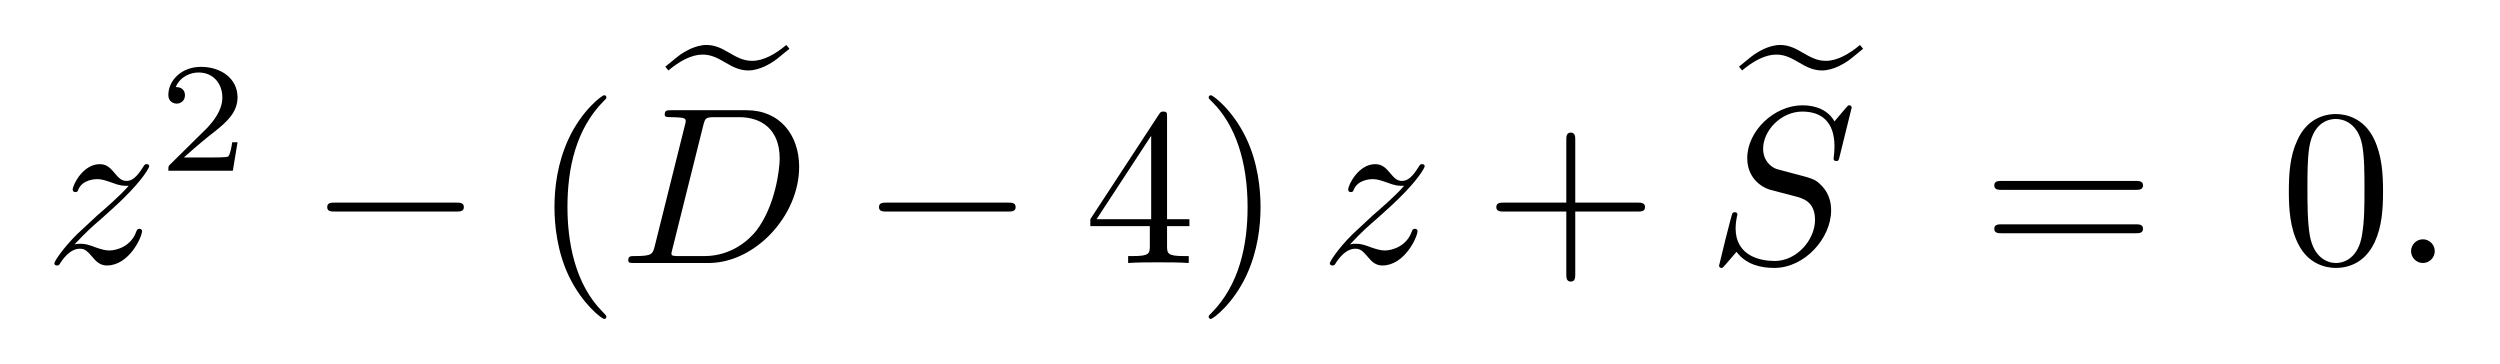
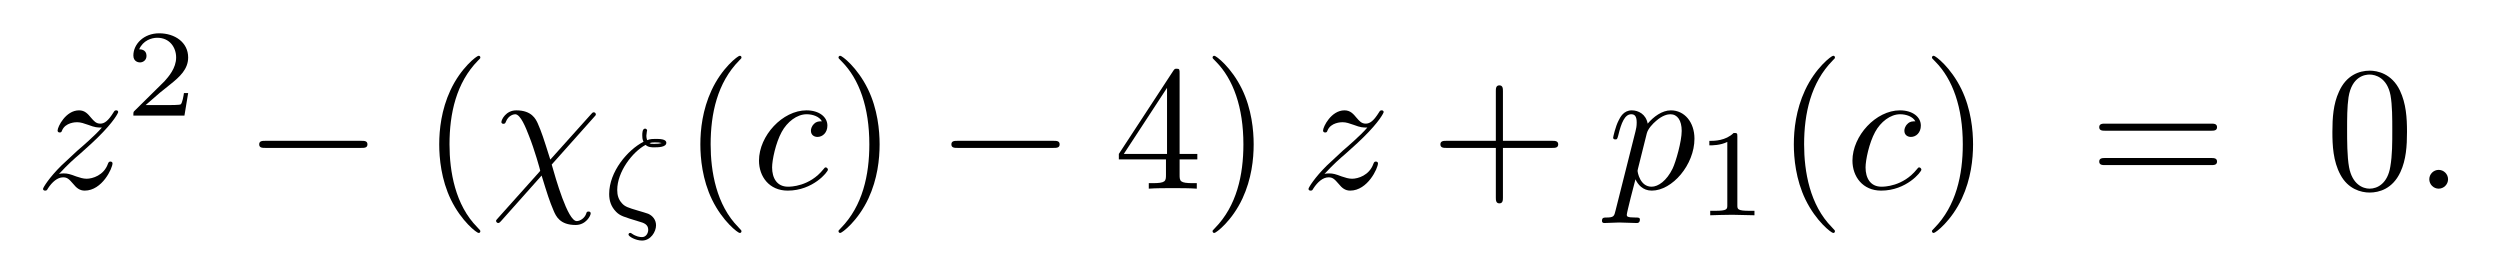
- <svg xmlns="http://www.w3.org/2000/svg" xmlns:xlink="http://www.w3.org/1999/xlink" version="1.1" width="111.292pt" height="16.189pt" viewBox="0 0 111.292 16.189">
+ <svg xmlns="http://www.w3.org/2000/svg" xmlns:xlink="http://www.w3.org/1999/xlink" version="1.1" width="140.495pt" height="15.443pt" viewBox="0 0 140.495 15.443">
  <defs>
-     <path id="g4-1" d="M5.388-7.191C4.9-6.783 4.372-6.484 3.864-6.484C3.466-6.484 3.177-6.653 2.829-6.852C2.54-7.022 2.231-7.191 1.833-7.191C1.584-7.191 1.325-7.111 1.106-7.012C.906-6.912 .707-6.803 .538-6.663L0-6.225L.139-6.056C.627-6.464 1.155-6.763 1.663-6.763C2.062-6.763 2.351-6.594 2.699-6.394C2.988-6.225 3.297-6.056 3.695-6.056C3.944-6.056 4.203-6.135 4.422-6.235C4.621-6.335 4.821-6.444 4.99-6.584L5.528-7.022L5.388-7.191Z" />
+     <path id="g4-1" d="M2.502-3.959C2.642-3.82 2.851-3.82 2.976-3.82C3.192-3.82 3.666-3.82 3.666-4.077C3.666-4.287 3.304-4.294 3.046-4.294C2.927-4.294 2.767-4.294 2.586-4.224C2.579-4.252 2.544-4.349 2.544-4.475C2.544-4.503 2.558-4.635 2.572-4.712C2.579-4.719 2.586-4.747 2.586-4.761C2.586-4.816 2.537-4.872 2.474-4.872C2.314-4.872 2.314-4.607 2.314-4.489C2.314-4.405 2.314-4.28 2.384-4.133C1.485-3.673 .453-2.446 .453-1.199C.453-.815 .558-.488 .843-.195C1.073 .035 1.255 .084 2.14 .355C2.391 .425 2.649 .509 2.649 .815C2.649 1.004 2.53 1.227 2.3 1.227C2.182 1.227 1.966 1.199 1.729 1.032C1.687 1.004 1.673 .99 1.638 .99C1.561 .99 1.54 1.052 1.54 1.087C1.54 1.192 1.945 1.422 2.3 1.422C2.788 1.422 3.088 .927 3.088 .565C3.088 .258 2.9 .028 2.649-.084C2.579-.112 2.258-.209 2.063-.265C1.526-.425 1.338-.481 1.164-.683C.976-.892 .906-1.129 .906-1.422C.906-2.453 1.77-3.569 2.502-3.959ZM3.394-4.057C3.297-4.029 3.178-4.015 2.983-4.015C2.816-4.015 2.802-4.015 2.725-4.057C2.837-4.098 2.934-4.098 3.039-4.098C3.234-4.098 3.262-4.091 3.394-4.064V-4.057Z" />
    <path id="g3-1" d="M3.297 2.39C3.297 2.361 3.297 2.341 3.127 2.171C1.882 .916 1.564-.966 1.564-2.49C1.564-4.223 1.942-5.956 3.167-7.201C3.297-7.321 3.297-7.341 3.297-7.37C3.297-7.44 3.257-7.47 3.197-7.47C3.098-7.47 2.201-6.793 1.614-5.528C1.106-4.432 .986-3.327 .986-2.49C.986-1.713 1.096-.508 1.643 .618C2.241 1.843 3.098 2.49 3.197 2.49C3.257 2.49 3.297 2.46 3.297 2.39Z" />
    <path id="g3-2" d="M2.878-2.49C2.878-3.267 2.769-4.472 2.221-5.598C1.623-6.823 .767-7.47 .667-7.47C.608-7.47 .568-7.43 .568-7.37C.568-7.341 .568-7.321 .757-7.141C1.733-6.155 2.301-4.572 2.301-2.49C2.301-.787 1.932 .966 .697 2.221C.568 2.341 .568 2.361 .568 2.39C.568 2.45 .608 2.49 .667 2.49C.767 2.49 1.663 1.813 2.251 .548C2.759-.548 2.878-1.653 2.878-2.49Z" />
    <path id="g3-3" d="M4.074-2.291H6.852C6.992-2.291 7.181-2.291 7.181-2.49S6.992-2.689 6.852-2.689H4.074V-5.478C4.074-5.617 4.074-5.807 3.874-5.807S3.675-5.617 3.675-5.478V-2.689H.886C.747-2.689 .558-2.689 .558-2.49S.747-2.291 .886-2.291H3.675V.498C3.675 .637 3.675 .827 3.874 .827S4.074 .637 4.074 .498V-2.291Z" />
    <path id="g3-4" d="M4.582-3.187C4.582-3.984 4.532-4.781 4.183-5.518C3.725-6.474 2.908-6.633 2.49-6.633C1.892-6.633 1.165-6.374 .757-5.448C.438-4.761 .388-3.984 .388-3.187C.388-2.44 .428-1.544 .837-.787C1.265 .02 1.992 .219 2.48 .219C3.018 .219 3.775 .01 4.213-.936C4.532-1.623 4.582-2.4 4.582-3.187ZM2.48 0C2.092 0 1.504-.249 1.325-1.205C1.215-1.803 1.215-2.719 1.215-3.307C1.215-3.944 1.215-4.602 1.295-5.139C1.484-6.325 2.231-6.414 2.48-6.414C2.809-6.414 3.466-6.235 3.655-5.249C3.755-4.691 3.755-3.934 3.755-3.307C3.755-2.56 3.755-1.882 3.645-1.245C3.496-.299 2.928 0 2.48 0Z" />
    <path id="g3-5" d="M2.928-1.643V-.777C2.928-.418 2.908-.309 2.171-.309H1.962V0C2.37-.03 2.888-.03 3.307-.03S4.253-.03 4.661 0V-.309H4.452C3.715-.309 3.695-.418 3.695-.777V-1.643H4.691V-1.952H3.695V-6.484C3.695-6.683 3.695-6.743 3.536-6.743C3.446-6.743 3.416-6.743 3.337-6.623L.279-1.952V-1.643H2.928ZM2.988-1.952H.558L2.988-5.667V-1.952Z" />
    <path id="g3-6" d="M6.843-3.257C6.992-3.257 7.181-3.257 7.181-3.456S6.992-3.655 6.852-3.655H.886C.747-3.655 .558-3.655 .558-3.456S.747-3.257 .896-3.257H6.843ZM6.852-1.325C6.992-1.325 7.181-1.325 7.181-1.524S6.992-1.723 6.843-1.723H.896C.747-1.723 .558-1.723 .558-1.524S.747-1.325 .886-1.325H6.852Z" />
    <path id="g2-1" d="M6.564-2.291C6.733-2.291 6.912-2.291 6.912-2.49S6.733-2.689 6.564-2.689H1.175C1.006-2.689 .827-2.689 .827-2.49S1.006-2.291 1.175-2.291H6.564Z" />
-     <path id="g1-1" d="M3.52-1.269H3.283C3.262-1.115 3.192-.704 3.102-.634C3.046-.592 2.509-.592 2.412-.592H1.129C1.861-1.241 2.105-1.436 2.523-1.763C3.039-2.175 3.52-2.607 3.52-3.269C3.52-4.112 2.781-4.628 1.889-4.628C1.025-4.628 .439-4.022 .439-3.38C.439-3.025 .739-2.99 .809-2.99C.976-2.99 1.178-3.109 1.178-3.36C1.178-3.485 1.129-3.729 .767-3.729C.983-4.224 1.457-4.377 1.784-4.377C2.481-4.377 2.844-3.833 2.844-3.269C2.844-2.663 2.412-2.182 2.189-1.931L.509-.272C.439-.209 .439-.195 .439 0H3.311L3.52-1.269Z" />
-     <path id="g0-1" d="M1.912-.528C1.912-.817 1.673-1.056 1.384-1.056S.857-.817 .857-.528S1.096 0 1.384 0S1.912-.239 1.912-.528Z" />
-     <path id="g0-2" d="M1.584-.777C1.484-.388 1.464-.309 .677-.309C.508-.309 .398-.309 .398-.12C.398 0 .488 0 .677 0H3.974C6.046 0 8.008-2.102 8.008-4.283C8.008-5.687 7.161-6.803 5.667-6.803H2.321C2.131-6.803 2.022-6.803 2.022-6.613C2.022-6.494 2.112-6.494 2.311-6.494C2.44-6.494 2.619-6.484 2.739-6.474C2.898-6.454 2.958-6.424 2.958-6.315C2.958-6.275 2.948-6.245 2.918-6.125L1.584-.777ZM3.735-6.115C3.825-6.464 3.845-6.494 4.273-6.494H5.339C6.315-6.494 7.141-5.966 7.141-4.651C7.141-4.163 6.942-2.53 6.096-1.434C5.807-1.066 5.02-.309 3.795-.309H2.669C2.53-.309 2.51-.309 2.45-.319C2.351-.329 2.321-.339 2.321-.418C2.321-.448 2.321-.468 2.37-.647L3.735-6.115Z" />
-     <path id="g0-3" d="M6.424-6.922C6.424-6.952 6.404-7.022 6.315-7.022C6.265-7.022 6.255-7.012 6.135-6.872L5.657-6.305C5.398-6.773 4.88-7.022 4.233-7.022C2.968-7.022 1.773-5.876 1.773-4.671C1.773-3.864 2.301-3.406 2.809-3.257L3.874-2.978C4.243-2.888 4.791-2.739 4.791-1.922C4.791-1.026 3.974-.09 2.998-.09C2.361-.09 1.255-.309 1.255-1.544C1.255-1.783 1.305-2.022 1.315-2.082C1.325-2.121 1.335-2.131 1.335-2.151C1.335-2.251 1.265-2.261 1.215-2.261S1.145-2.251 1.116-2.221C1.076-2.181 .518 .09 .518 .12C.518 .179 .568 .219 .627 .219C.677 .219 .687 .209 .807 .07L1.295-.498C1.723 .08 2.4 .219 2.978 .219C4.333 .219 5.508-1.106 5.508-2.341C5.508-3.028 5.169-3.366 5.02-3.506C4.791-3.735 4.641-3.775 3.755-4.004C3.536-4.064 3.177-4.163 3.088-4.183C2.819-4.273 2.48-4.562 2.48-5.09C2.48-5.896 3.277-6.743 4.223-6.743C5.05-6.743 5.657-6.315 5.657-5.199C5.657-4.88 5.617-4.701 5.617-4.641C5.617-4.631 5.617-4.542 5.737-4.542C5.837-4.542 5.847-4.572 5.886-4.741L6.424-6.922Z" />
-     <path id="g0-4" d="M1.325-.827C1.863-1.404 2.151-1.653 2.51-1.962C2.51-1.972 3.127-2.5 3.486-2.859C4.432-3.785 4.651-4.263 4.651-4.303C4.651-4.402 4.562-4.402 4.542-4.402C4.472-4.402 4.442-4.382 4.392-4.293C4.094-3.815 3.884-3.655 3.645-3.655S3.287-3.805 3.137-3.974C2.948-4.203 2.779-4.402 2.45-4.402C1.703-4.402 1.245-3.476 1.245-3.267C1.245-3.217 1.275-3.157 1.365-3.157S1.474-3.207 1.494-3.267C1.683-3.725 2.261-3.735 2.341-3.735C2.55-3.735 2.739-3.665 2.968-3.586C3.366-3.436 3.476-3.436 3.735-3.436C3.376-3.008 2.54-2.291 2.351-2.131L1.454-1.295C.777-.627 .428-.06 .428 .01C.428 .11 .528 .11 .548 .11C.627 .11 .647 .09 .707-.02C.936-.369 1.235-.637 1.554-.637C1.783-.637 1.882-.548 2.131-.259C2.301-.05 2.48 .11 2.769 .11C3.755 .11 4.333-1.155 4.333-1.424C4.333-1.474 4.293-1.524 4.213-1.524C4.123-1.524 4.104-1.464 4.074-1.394C3.845-.747 3.207-.558 2.878-.558C2.679-.558 2.5-.618 2.291-.687C1.952-.817 1.803-.857 1.594-.857C1.574-.857 1.414-.857 1.325-.827Z" />
+     <path id="g1-1" d="M2.335-4.433C2.335-4.621 2.321-4.628 2.126-4.628C1.68-4.189 1.046-4.182 .76-4.182V-3.931C.927-3.931 1.387-3.931 1.77-4.126V-.572C1.77-.342 1.77-.251 1.073-.251H.809V0C.934-.007 1.791-.028 2.049-.028C2.265-.028 3.143-.007 3.297 0V-.251H3.032C2.335-.251 2.335-.342 2.335-.572V-4.433Z" />
+     <path id="g1-2" d="M3.52-1.269H3.283C3.262-1.115 3.192-.704 3.102-.634C3.046-.592 2.509-.592 2.412-.592H1.129C1.861-1.241 2.105-1.436 2.523-1.763C3.039-2.175 3.52-2.607 3.52-3.269C3.52-4.112 2.781-4.628 1.889-4.628C1.025-4.628 .439-4.022 .439-3.38C.439-3.025 .739-2.99 .809-2.99C.976-2.99 1.178-3.109 1.178-3.36C1.178-3.485 1.129-3.729 .767-3.729C.983-4.224 1.457-4.377 1.784-4.377C2.481-4.377 2.844-3.833 2.844-3.269C2.844-2.663 2.412-2.182 2.189-1.931L.509-.272C.439-.209 .439-.195 .439 0H3.311L3.52-1.269Z" />
+     <path id="g0-1" d="M5.807-4.014C5.916-4.123 5.916-4.143 5.916-4.173C5.916-4.233 5.876-4.293 5.797-4.293C5.737-4.293 5.697-4.243 5.637-4.173L3.357-1.633C2.958-2.898 2.878-3.147 2.649-3.675C2.54-3.904 2.321-4.402 1.444-4.402C.867-4.402 .608-3.884 .608-3.745C.608-3.735 .608-3.645 .727-3.645C.817-3.645 .837-3.705 .857-3.755C1.006-4.143 1.325-4.183 1.384-4.183C1.683-4.183 1.982-3.426 2.151-2.988C2.47-2.201 2.789-1.046 2.789-1.016C2.789-1.006 2.789-.986 2.709-.906L.418 1.653C.309 1.763 .309 1.783 .309 1.813C.309 1.872 .369 1.932 .428 1.932C.498 1.932 .548 1.863 .588 1.823L2.868-.737C3.187 .299 3.307 .687 3.546 1.245C3.675 1.544 3.894 2.042 4.781 2.042C5.358 2.042 5.627 1.524 5.627 1.394C5.627 1.345 5.607 1.285 5.508 1.285S5.398 1.325 5.368 1.424C5.279 1.663 5.03 1.823 4.841 1.823C4.333 1.823 3.655-.588 3.436-1.355L5.807-4.014Z" />
+     <path id="g0-2" d="M1.912-.528C1.912-.817 1.673-1.056 1.384-1.056S.857-.817 .857-.528S1.096 0 1.384 0S1.912-.239 1.912-.528Z" />
+     <path id="g0-3" d="M3.944-3.785C3.785-3.785 3.645-3.785 3.506-3.645C3.347-3.496 3.327-3.327 3.327-3.257C3.327-3.018 3.506-2.908 3.695-2.908C3.984-2.908 4.253-3.147 4.253-3.546C4.253-4.034 3.785-4.402 3.078-4.402C1.733-4.402 .408-2.978 .408-1.574C.408-.677 .986 .11 2.022 .11C3.446 .11 4.283-.946 4.283-1.066C4.283-1.125 4.223-1.195 4.163-1.195C4.113-1.195 4.094-1.175 4.034-1.096C3.247-.11 2.161-.11 2.042-.11C1.414-.11 1.145-.598 1.145-1.195C1.145-1.604 1.345-2.57 1.683-3.187C1.992-3.755 2.54-4.183 3.088-4.183C3.426-4.183 3.805-4.054 3.944-3.785Z" />
+     <path id="g0-4" d="M.448 1.215C.369 1.554 .349 1.623-.09 1.623C-.209 1.623-.319 1.623-.319 1.813C-.319 1.892-.269 1.932-.189 1.932C.08 1.932 .369 1.902 .647 1.902C.976 1.902 1.315 1.932 1.633 1.932C1.683 1.932 1.813 1.932 1.813 1.733C1.813 1.623 1.713 1.623 1.574 1.623C1.076 1.623 1.076 1.554 1.076 1.464C1.076 1.345 1.494-.279 1.564-.528C1.693-.239 1.972 .11 2.48 .11C3.635 .11 4.88-1.345 4.88-2.809C4.88-3.745 4.313-4.402 3.556-4.402C3.058-4.402 2.58-4.044 2.251-3.655C2.151-4.193 1.723-4.402 1.355-4.402C.896-4.402 .707-4.014 .618-3.835C.438-3.496 .309-2.898 .309-2.868C.309-2.769 .408-2.769 .428-2.769C.528-2.769 .538-2.779 .598-2.998C.767-3.705 .966-4.183 1.325-4.183C1.494-4.183 1.633-4.104 1.633-3.725C1.633-3.496 1.604-3.386 1.564-3.217L.448 1.215ZM2.201-3.108C2.271-3.376 2.54-3.655 2.719-3.805C3.068-4.113 3.357-4.183 3.526-4.183C3.924-4.183 4.163-3.835 4.163-3.247S3.835-1.514 3.655-1.135C3.317-.438 2.839-.11 2.47-.11C1.813-.11 1.683-.936 1.683-.996C1.683-1.016 1.683-1.036 1.713-1.155L2.201-3.108Z" />
+     <path id="g0-5" d="M1.325-.827C1.863-1.404 2.151-1.653 2.51-1.962C2.51-1.972 3.127-2.5 3.486-2.859C4.432-3.785 4.651-4.263 4.651-4.303C4.651-4.402 4.562-4.402 4.542-4.402C4.472-4.402 4.442-4.382 4.392-4.293C4.094-3.815 3.884-3.655 3.645-3.655S3.287-3.805 3.137-3.974C2.948-4.203 2.779-4.402 2.45-4.402C1.703-4.402 1.245-3.476 1.245-3.267C1.245-3.217 1.275-3.157 1.365-3.157S1.474-3.207 1.494-3.267C1.683-3.725 2.261-3.735 2.341-3.735C2.55-3.735 2.739-3.665 2.968-3.586C3.366-3.436 3.476-3.436 3.735-3.436C3.376-3.008 2.54-2.291 2.351-2.131L1.454-1.295C.777-.627 .428-.06 .428 .01C.428 .11 .528 .11 .548 .11C.627 .11 .647 .09 .707-.02C.936-.369 1.235-.637 1.554-.637C1.783-.637 1.882-.548 2.131-.259C2.301-.05 2.48 .11 2.769 .11C3.755 .11 4.333-1.155 4.333-1.424C4.333-1.474 4.293-1.524 4.213-1.524C4.123-1.524 4.104-1.464 4.074-1.394C3.845-.747 3.207-.558 2.878-.558C2.679-.558 2.5-.618 2.291-.687C1.952-.817 1.803-.857 1.594-.857C1.574-.857 1.414-.857 1.325-.827Z" />
  </defs>
  <g id="page1">
-     <g transform="matrix(.999739 0 0 .999739 0 16.189)">
-       <use x="1.992" y="-4.482" xlink:href="#g0-4" />
+     <g transform="matrix(.999739 0 0 .999739 0 15.443)">
+       <use x="1.992" y="-4.842" xlink:href="#g0-5" />
    </g>
-     <g transform="matrix(.999455 0 0 .999455 0 16.189)">
-       <use x="7.06" y="-8.592" xlink:href="#g1-1" />
+     <g transform="matrix(.999455 0 0 .999455 0 15.443)">
+       <use x="7.06" y="-8.951" xlink:href="#g1-2" />
    </g>
-     <g transform="matrix(.999739 0 0 .999739 0 16.189)">
-       <use x="13.743" y="-4.482" xlink:href="#g2-1" />
-       <use x="23.704" y="-4.482" xlink:href="#g3-1" />
-       <use x="29.625" y="-7" xlink:href="#g4-1" />
-       <use x="27.577" y="-4.482" xlink:href="#g0-2" />
-       <use x="38.313" y="-4.482" xlink:href="#g2-1" />
-       <use x="48.272" y="-4.482" xlink:href="#g3-5" />
-       <use x="53.252" y="-4.482" xlink:href="#g3-2" />
-       <use x="58.787" y="-4.482" xlink:href="#g0-4" />
-       <use x="66.07" y="-4.482" xlink:href="#g3-3" />
-       <use x="77.434" y="-7" xlink:href="#g4-1" />
-       <use x="76.029" y="-4.482" xlink:href="#g0-3" />
-       <use x="88.244" y="-4.482" xlink:href="#g3-6" />
-       <use x="101.531" y="-4.482" xlink:href="#g3-4" />
-       <use x="106.504" y="-4.482" xlink:href="#g0-1" />
+     <g transform="matrix(.999739 0 0 .999739 0 15.443)">
+       <use x="13.743" y="-4.842" xlink:href="#g2-1" />
+       <use x="23.704" y="-4.842" xlink:href="#g3-1" />
+       <use x="27.577" y="-4.842" xlink:href="#g0-1" />
+     </g>
+     <g transform="matrix(.999455 0 0 .999455 0 15.443)">
+       <use x="33.8" y="-3.347" xlink:href="#g4-1" />
+     </g>
+     <g transform="matrix(.999739 0 0 .999739 0 15.443)">
+       <use x="38.383" y="-4.842" xlink:href="#g3-1" />
+       <use x="42.257" y="-4.842" xlink:href="#g0-3" />
+       <use x="46.567" y="-4.842" xlink:href="#g3-2" />
+       <use x="52.653" y="-4.842" xlink:href="#g2-1" />
+       <use x="62.614" y="-4.842" xlink:href="#g3-5" />
+       <use x="67.594" y="-4.842" xlink:href="#g3-2" />
+       <use x="73.127" y="-4.842" xlink:href="#g0-5" />
+       <use x="80.41" y="-4.842" xlink:href="#g3-3" />
+       <use x="90.37" y="-4.842" xlink:href="#g0-4" />
+     </g>
+     <g transform="matrix(.999455 0 0 .999455 0 15.443)">
+       <use x="95.354" y="-3.347" xlink:href="#g1-1" />
+     </g>
+     <g transform="matrix(.999739 0 0 .999739 0 15.443)">
+       <use x="99.85" y="-4.842" xlink:href="#g3-1" />
+       <use x="103.723" y="-4.842" xlink:href="#g0-3" />
+       <use x="108.033" y="-4.842" xlink:href="#g3-2" />
+       <use x="117.445" y="-4.842" xlink:href="#g3-6" />
+       <use x="130.722" y="-4.842" xlink:href="#g3-4" />
+       <use x="135.7" y="-4.842" xlink:href="#g0-2" />
    </g>
  </g>
</svg>
